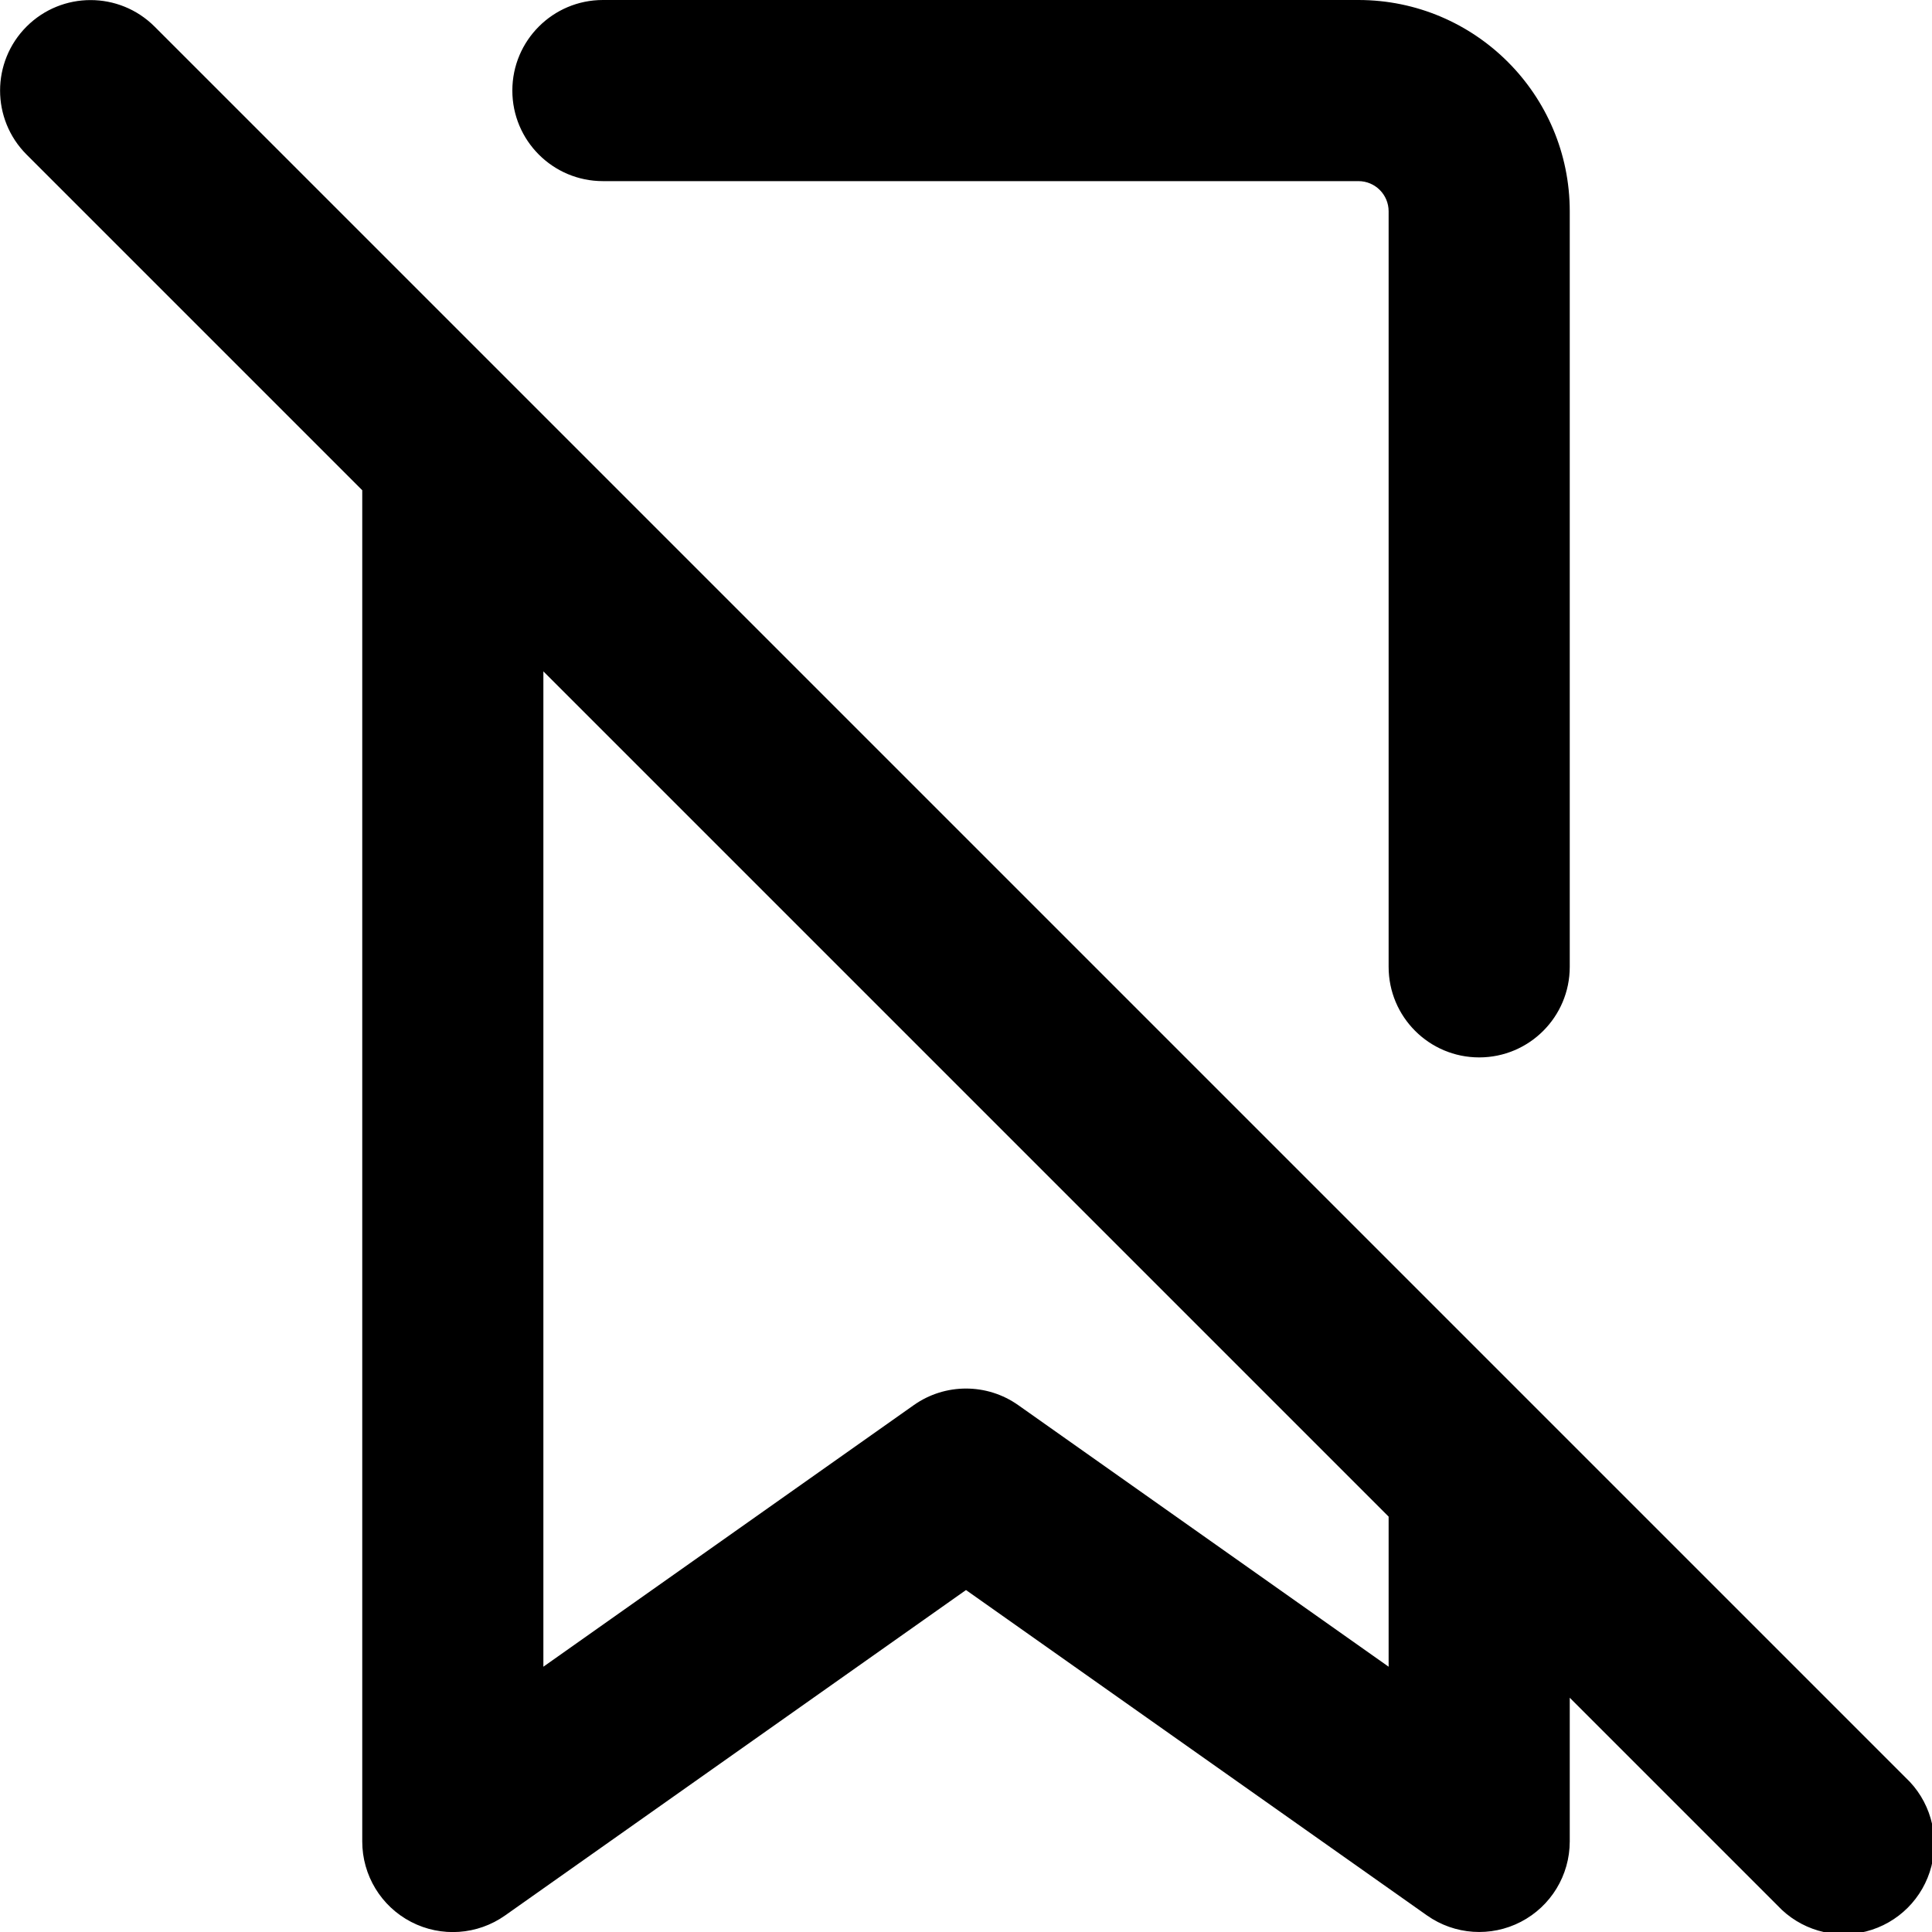
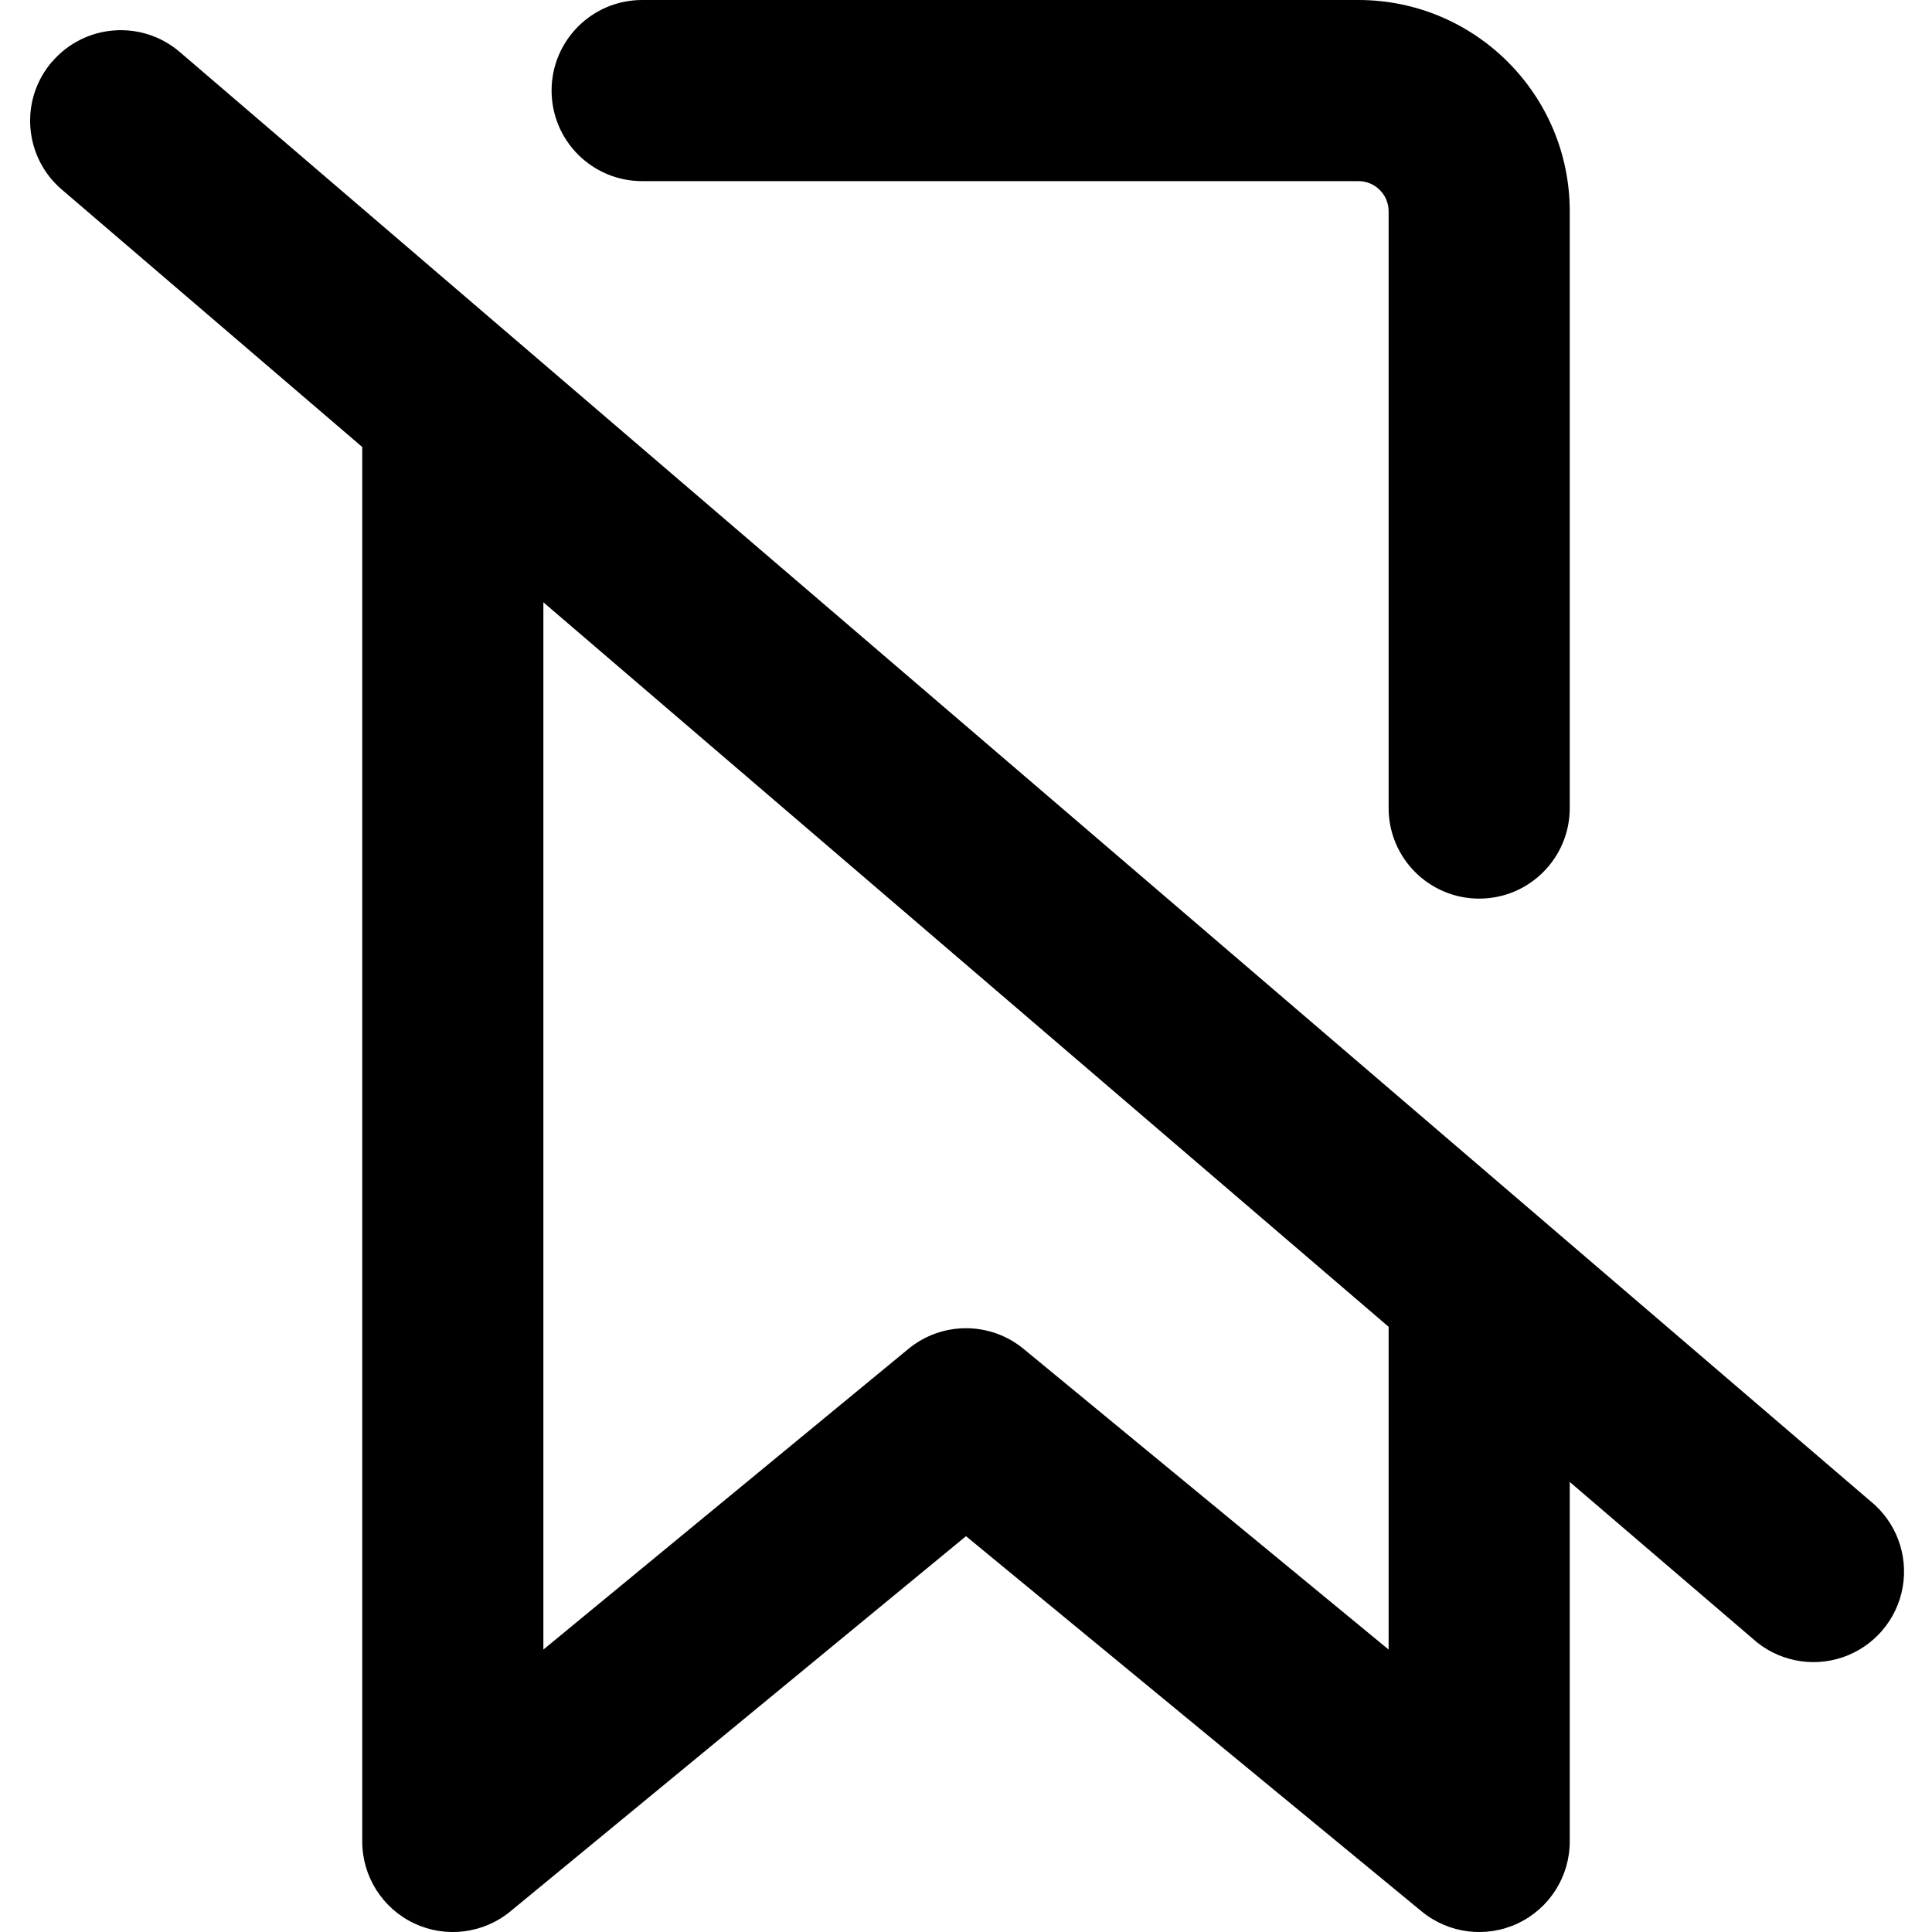
<svg xmlns="http://www.w3.org/2000/svg" width="16" height="16" viewBox="0 0 16 16">
-   <path fill-rule="evenodd" clip-rule="evenodd" d="M.22.22a.75.75 0 011.06 0l14.5 14.5a.75.75 0 11-1.06 1.06L13 14.06v1.19a.75.75 0 01-1.182.613L8 13.168l-3.817 2.695A.75.75 0 013 15.25V4.06L.22 1.28a.75.75 0 010-1.06zM4.5 5.56v8.243l3.067-2.166a.75.75 0 01.866 0l3.067 2.166V12.56l-7-7zm6.75-4.06H4.993a.75.75 0 010-1.5h6.257C12.216 0 13 .784 13 1.75v6.257a.75.75 0 01-1.5 0V1.75a.25.25 0 00-.25-.25z" />
+   <path fill-rule="evenodd" clip-rule="evenodd" d="M4.568.75a.75.75 0 01.75-.75h5.932C12.216 0 13 .784 13 1.75v4.942a.75.75 0 01-1.5 0V1.75a.25.25 0 00-.25-.25H5.318a.75.75 0 01-.75-.75zM.431.512A.75.75 0 011.488.43l14 12a.75.75 0 11-.976 1.138L13 12.273v2.977a.75.75 0 01-1.227.579L8 12.722l-3.773 3.107A.75.75 0 013 15.25V3.702L.512 1.57A.75.75 0 01.43.512zM4.5 4.988v8.673l3.023-2.49a.75.75 0 01.954 0l3.023 2.49v-2.673l-7-6z" />
</svg>
